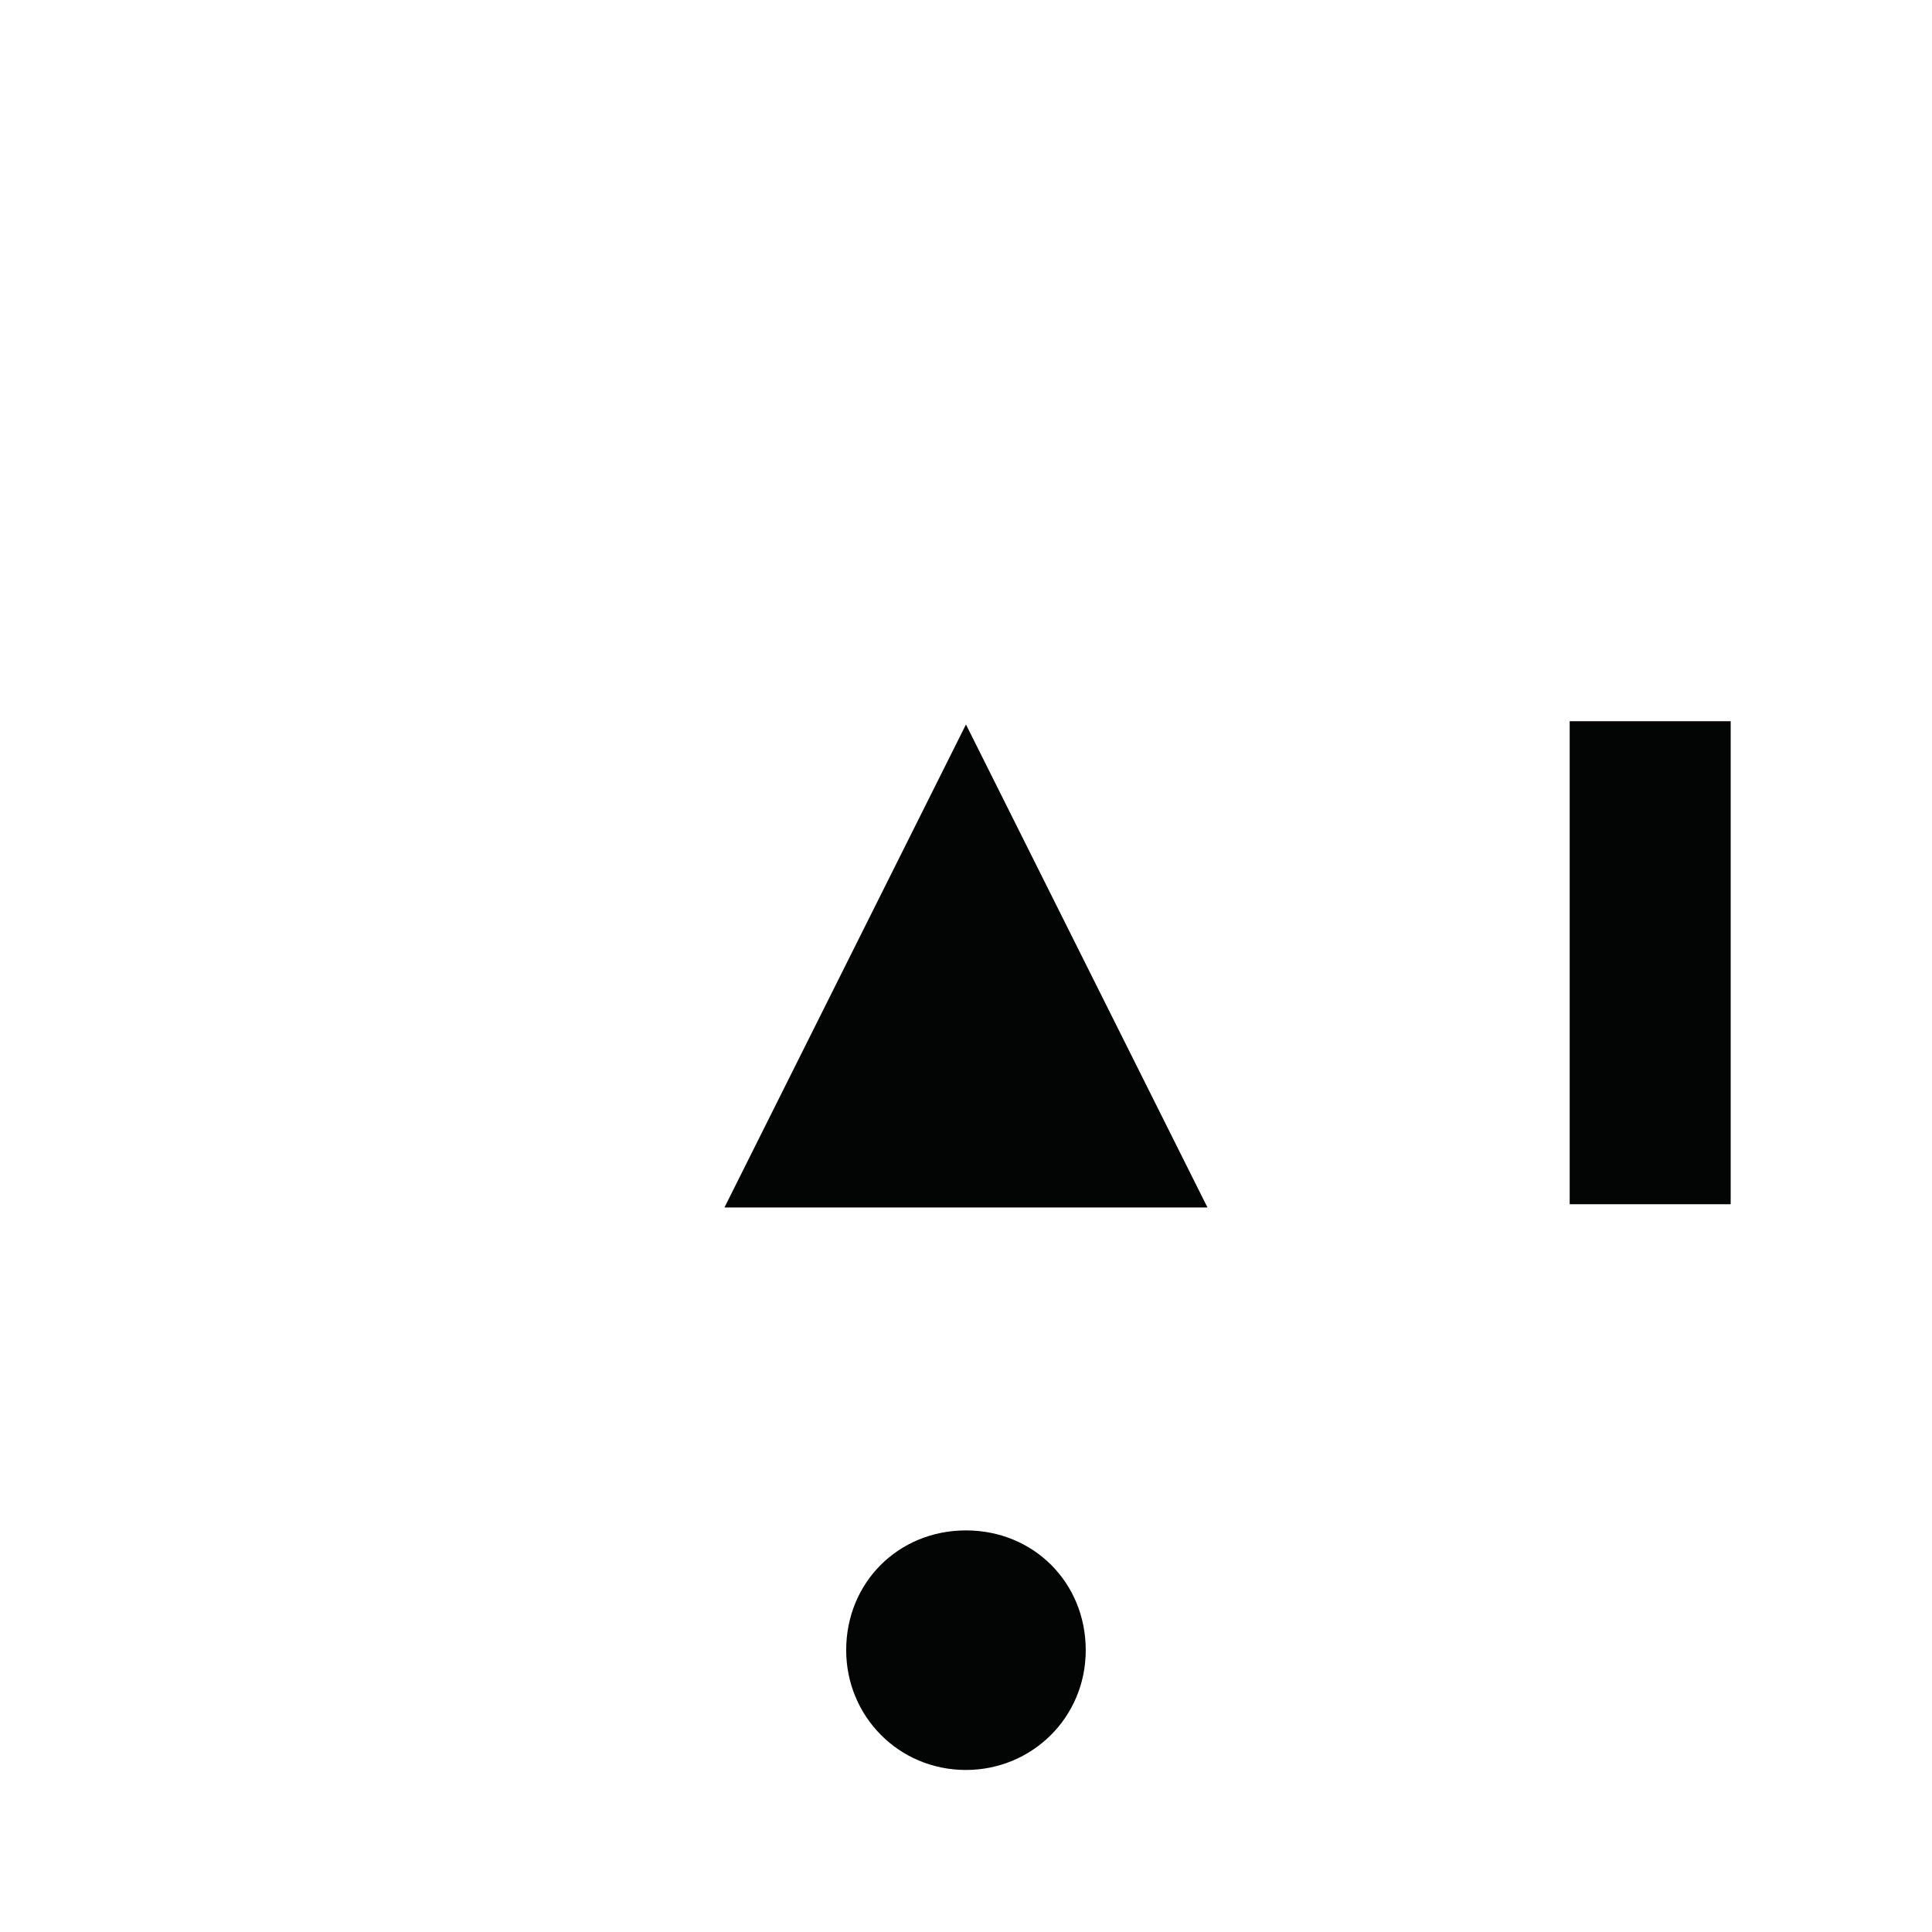
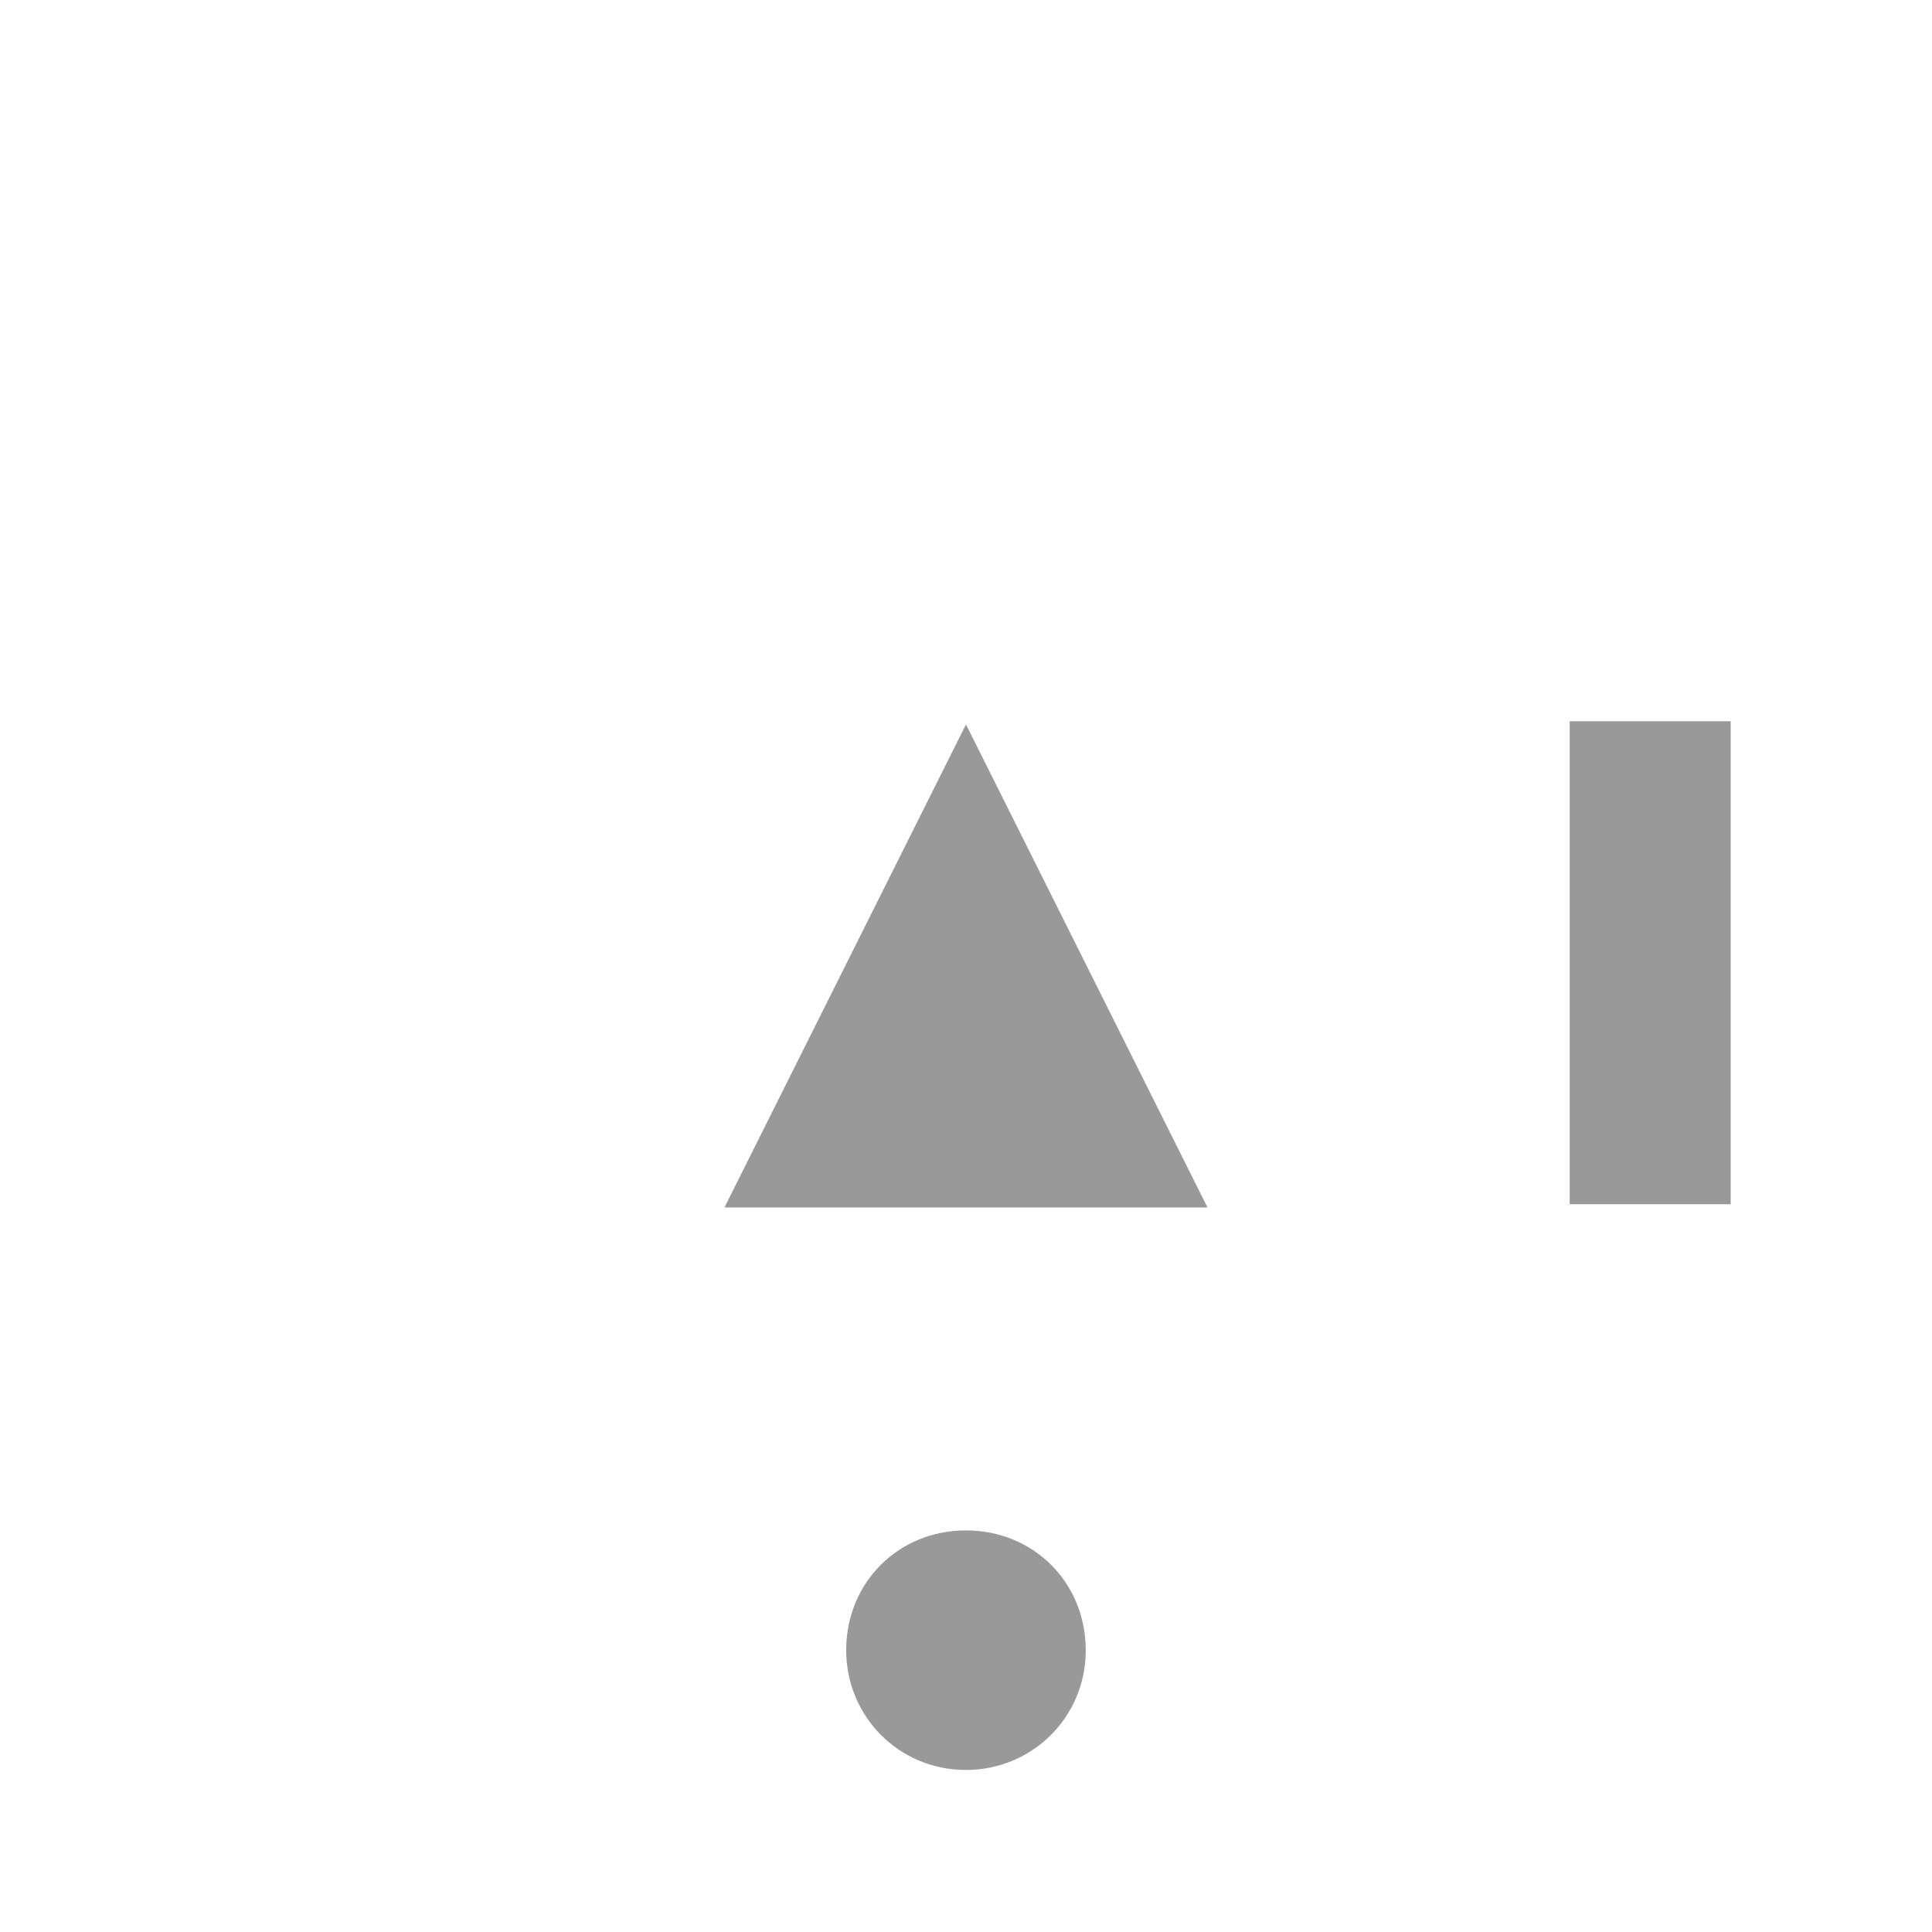
<svg xmlns="http://www.w3.org/2000/svg" width="25.401mm" height="25.4mm" viewBox="0 0 25.401 25.4" version="1.1" id="svg35040">
  <defs id="defs35037" />
  <g id="layer1" transform="translate(-92.382,-135.8)">
-     <g fill="#999999" stroke="none" id="g2358-5" transform="matrix(25.4,0,0,-25.4,-104.468,167.55)" style="fill:#030504;fill-opacity:1">
-       <g transform="translate(8.25,0.75)" id="g2356-0" style="fill:#030504;fill-opacity:1">
-         <path class="fill" d="m 0,0.125 c 0,0 -0.125,-0.25 -0.125,-0.25 0,0 0.25,0 0.25,0 0,0 -0.125,0.25 -0.125,0.25" id="path2354-9" style="fill:#030504;fill-opacity:1" />
+     <g fill="#999999" stroke="none" id="g2358-5" transform="matrix(25.4,0,0,-25.4,-104.468,167.55)">
+       <g transform="translate(8.25,0.75)" id="g2356-0">
+         <path class="fill" d="m 0,0.125 c 0,0 -0.125,-0.25 -0.125,-0.25 0,0 0.25,0 0.25,0 0,0 -0.125,0.25 -0.125,0.25" id="path2354-9" />
      </g>
    </g>
-     <g fill="#999999" stroke="none" id="g2334-5-1-7-1-9" transform="matrix(25.4,0,0,-25.4,-63.19301,176.5458)" style="fill:#030504;fill-opacity:1">
-       <g transform="rotate(90,2.9375,3.6875)" id="g2332-6-5-6-96-2" style="fill:#030504;fill-opacity:1">
-         <path class="fill" d="M 0,0.062 C 0.035,0.062 0.062,0.035 0.062,0 0.062,-0.035 0.035,-0.062 0,-0.062 c -0.035,0 -0.062,0.028 -0.062,0.062 0,0.035 0.028,0.062 0.062,0.062" id="path2330-1-9-3-93-8" style="fill:#030504;fill-opacity:1" />
+     <g fill="#999999" stroke="none" id="g2334-5-1-7-1-9" transform="matrix(25.4,0,0,-25.4,-63.19301,176.5458)">
+       <g transform="rotate(90,2.9375,3.6875)" id="g2332-6-5-6-96-2">
+         <path class="fill" d="M 0,0.062 C 0.035,0.062 0.062,0.035 0.062,0 0.062,-0.035 0.035,-0.062 0,-0.062 c -0.035,0 -0.062,0.028 -0.062,0.062 0,0.035 0.028,0.062 0.062,0.062" id="path2330-1-9-3-93-8" />
      </g>
    </g>
-     <g fill="#999999" stroke="none" id="g3286-1-9-0-0-1" transform="matrix(8.466666,0,0,-84.66666,86.56115,180.25)" style="fill:#030504;fill-opacity:1">
-       <g transform="translate(3.25,0.375)" id="g3284-9-0-1-29-17" style="fill:#030504;fill-opacity:1">
-         <path class="fill" d="m -0.125,-0.037 c 0,0 0.25,0 0.25,0 0,0 0,0.075 0,0.075 0,0 -0.25,0 -0.25,0 0,0 0,-0.075 0,-0.075" id="path3282-9-2-9-0-0" style="fill:#030504;fill-opacity:1" />
+     <g fill="#999999" stroke="none" id="g3286-1-9-0-0-1" transform="matrix(8.466666,0,0,-84.66666,86.56115,180.25)">
+       <g transform="translate(3.25,0.375)" id="g3284-9-0-1-29-17">
+         <path class="fill" d="m -0.125,-0.037 c 0,0 0.25,0 0.25,0 0,0 0,0.075 0,0.075 0,0 -0.25,0 -0.25,0 0,0 0,-0.075 0,-0.075" id="path3282-9-2-9-0-0" />
      </g>
    </g>
  </g>
</svg>
